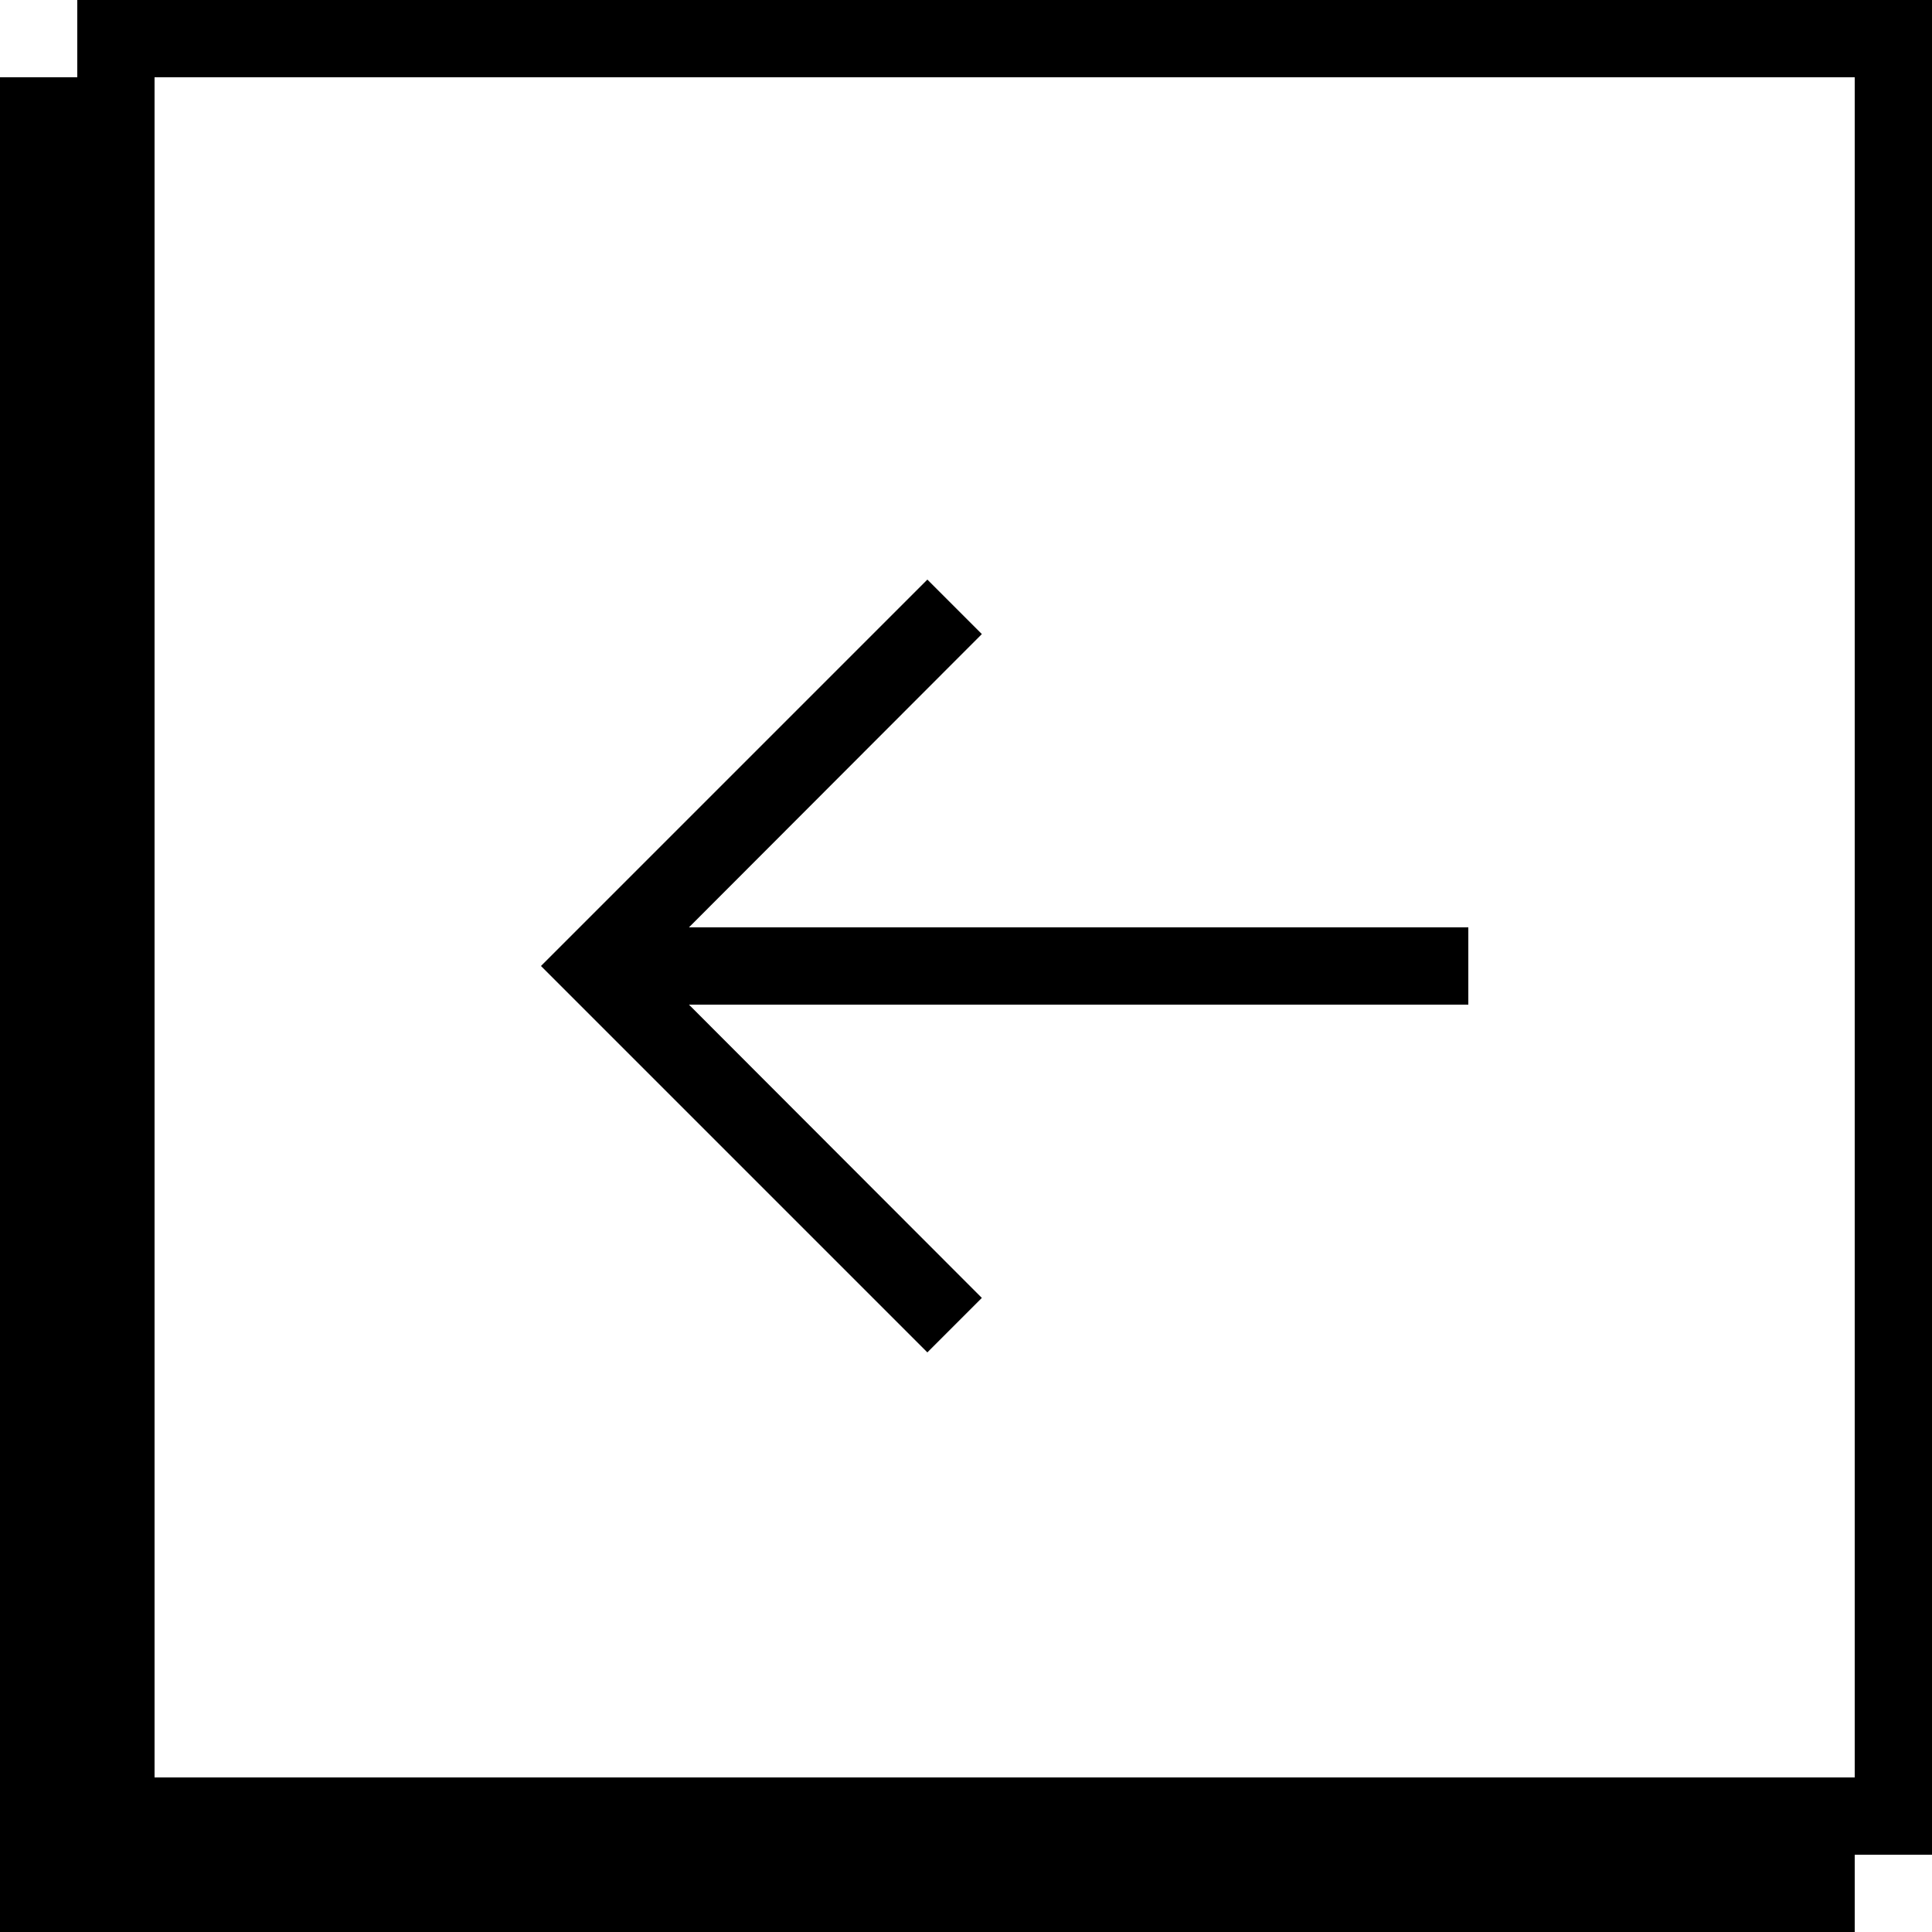
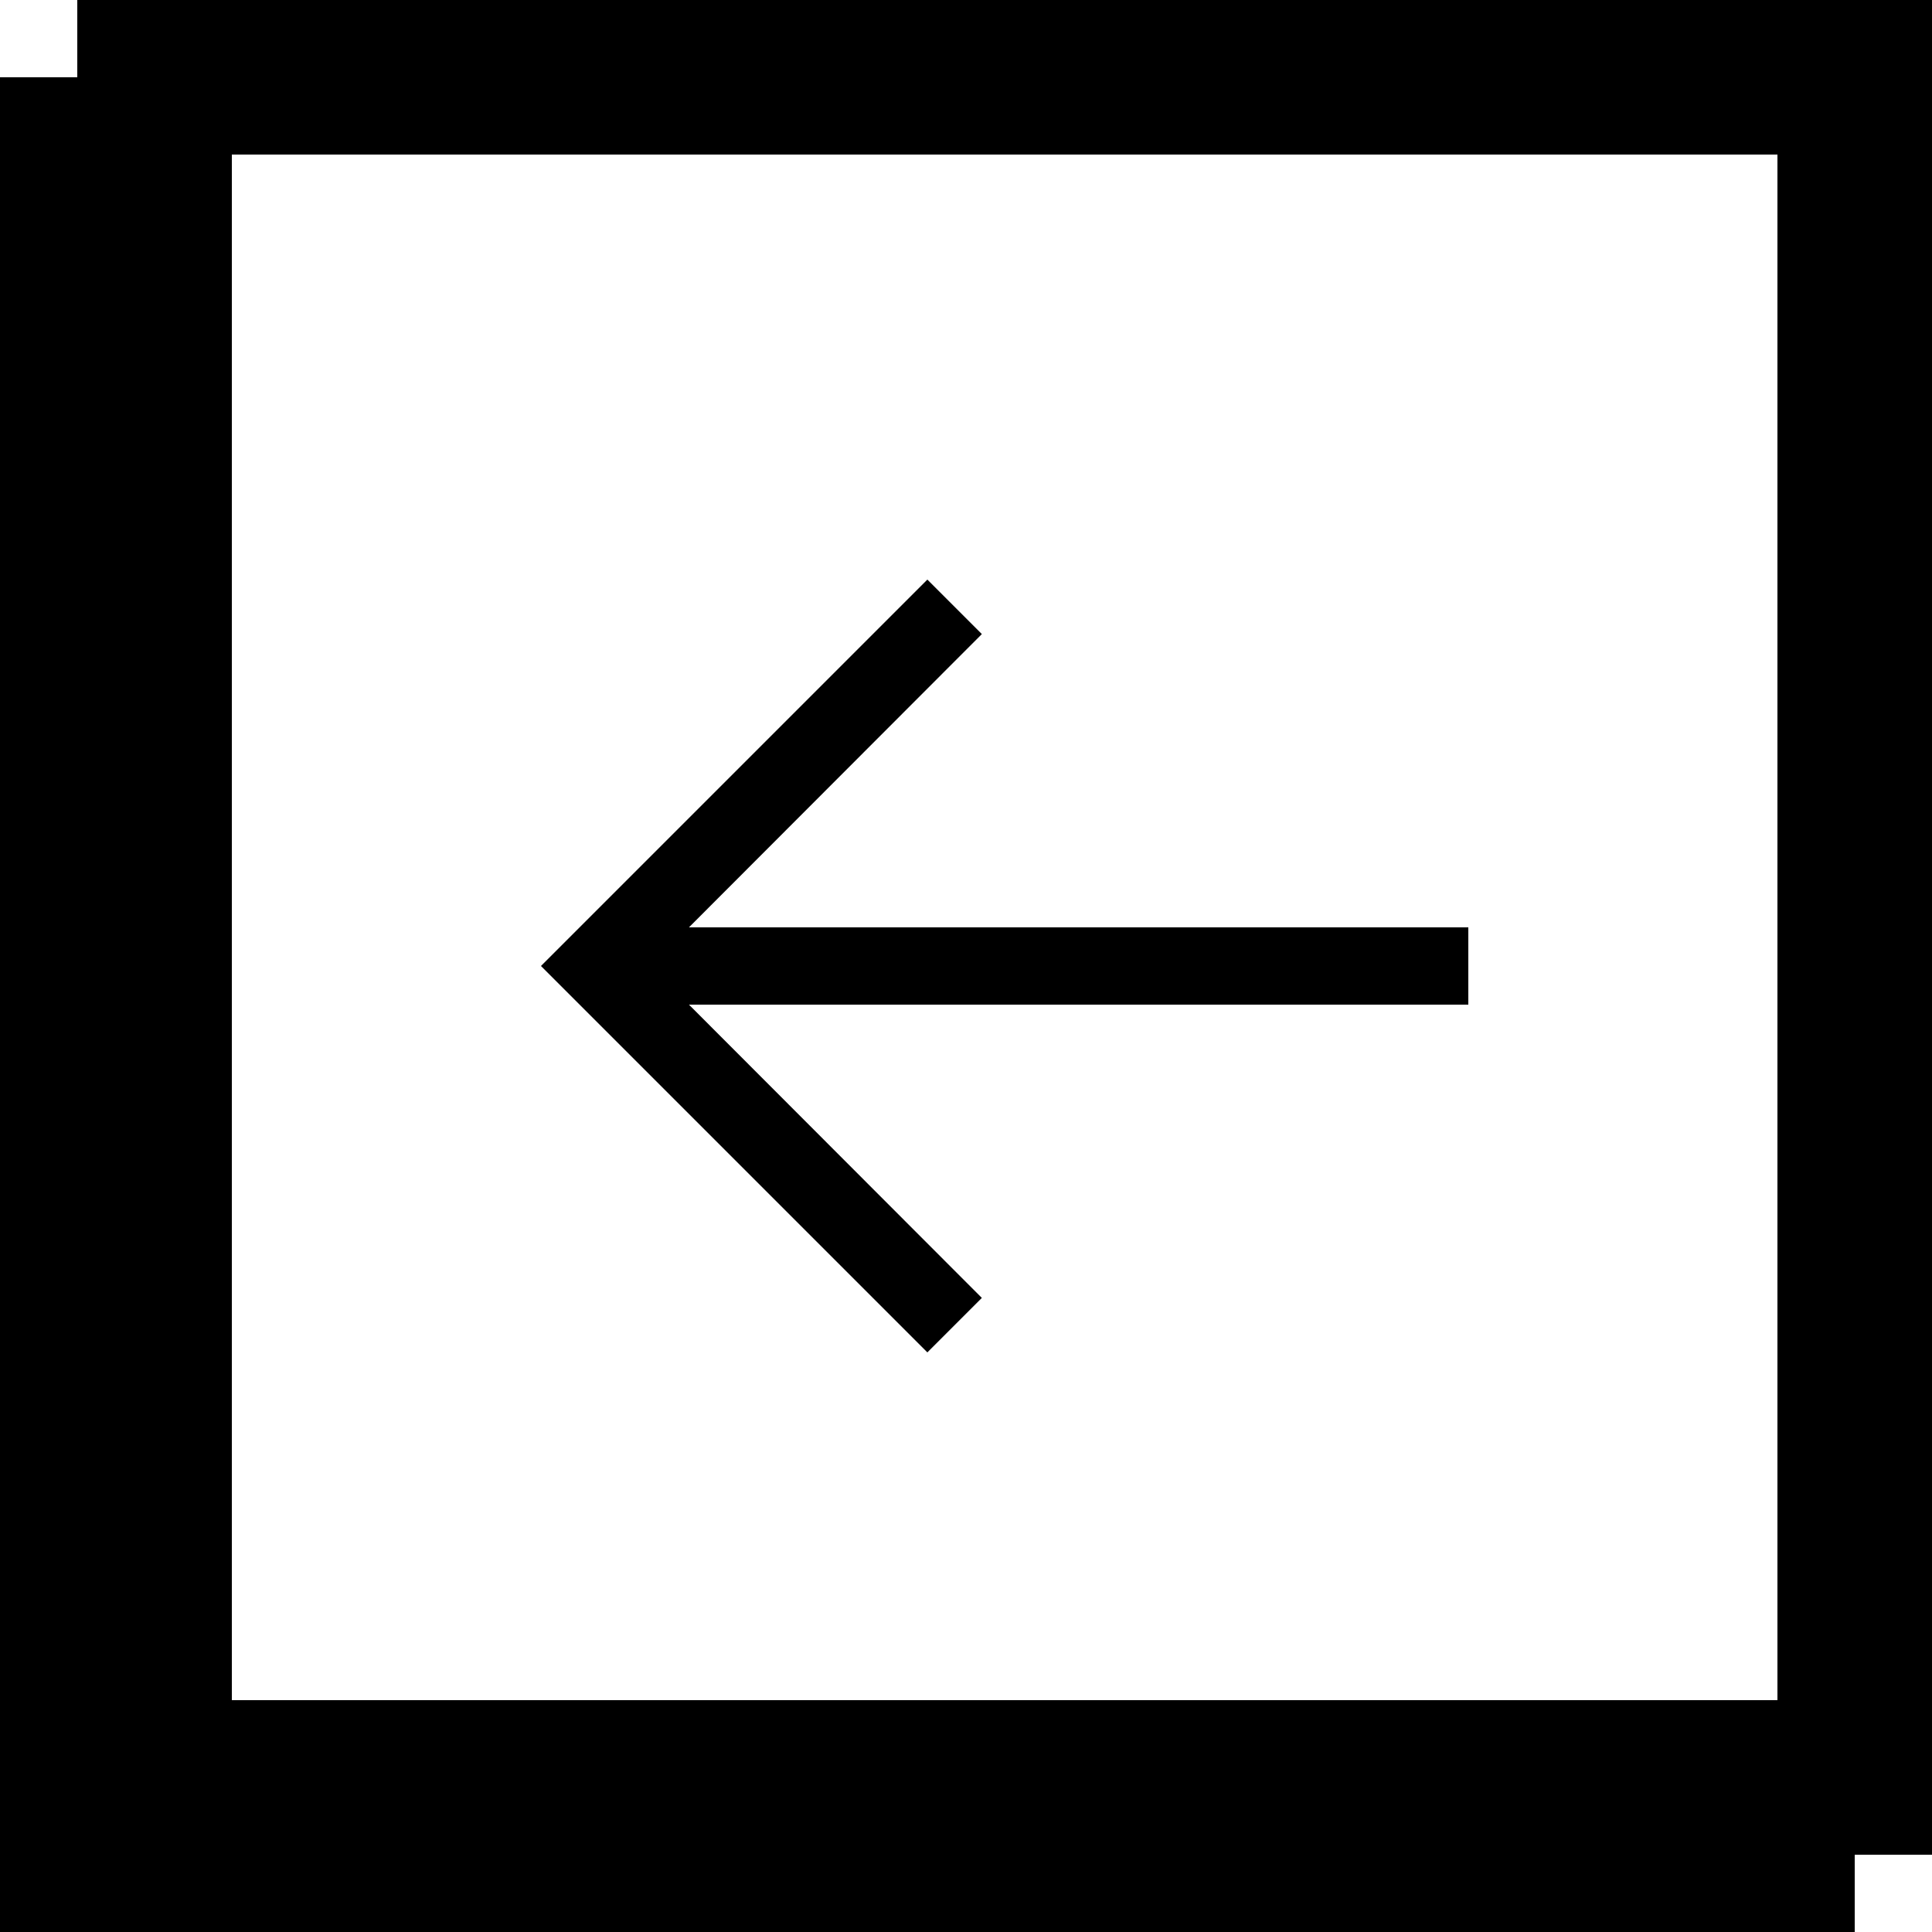
<svg xmlns="http://www.w3.org/2000/svg" width="50" height="50" viewBox="0 0 50 50" fill="none">
  <g clip-path="url(#clip0_213_2)">
    <rect width="50" height="50" fill="white" />
    <rect x="1" y="3" width="46" height="46" fill="white" stroke="black" stroke-width="2" />
-     <rect x="3" y="1" width="46" height="46" fill="white" stroke="black" stroke-width="2" />
+     <rect x="4" y="2" width="44" height="44" fill="white" stroke="black" stroke-width="4" />
    <path d="M24 35L25.41 33.59L17.83 26H38V24H17.83L25.41 16.41L24 15L14 25L24 35Z" fill="black" />
  </g>
  <defs>
    <clipPath id="clip0_213_2">
      <rect width="50" height="50" fill="white" />
    </clipPath>
  </defs>
</svg>
